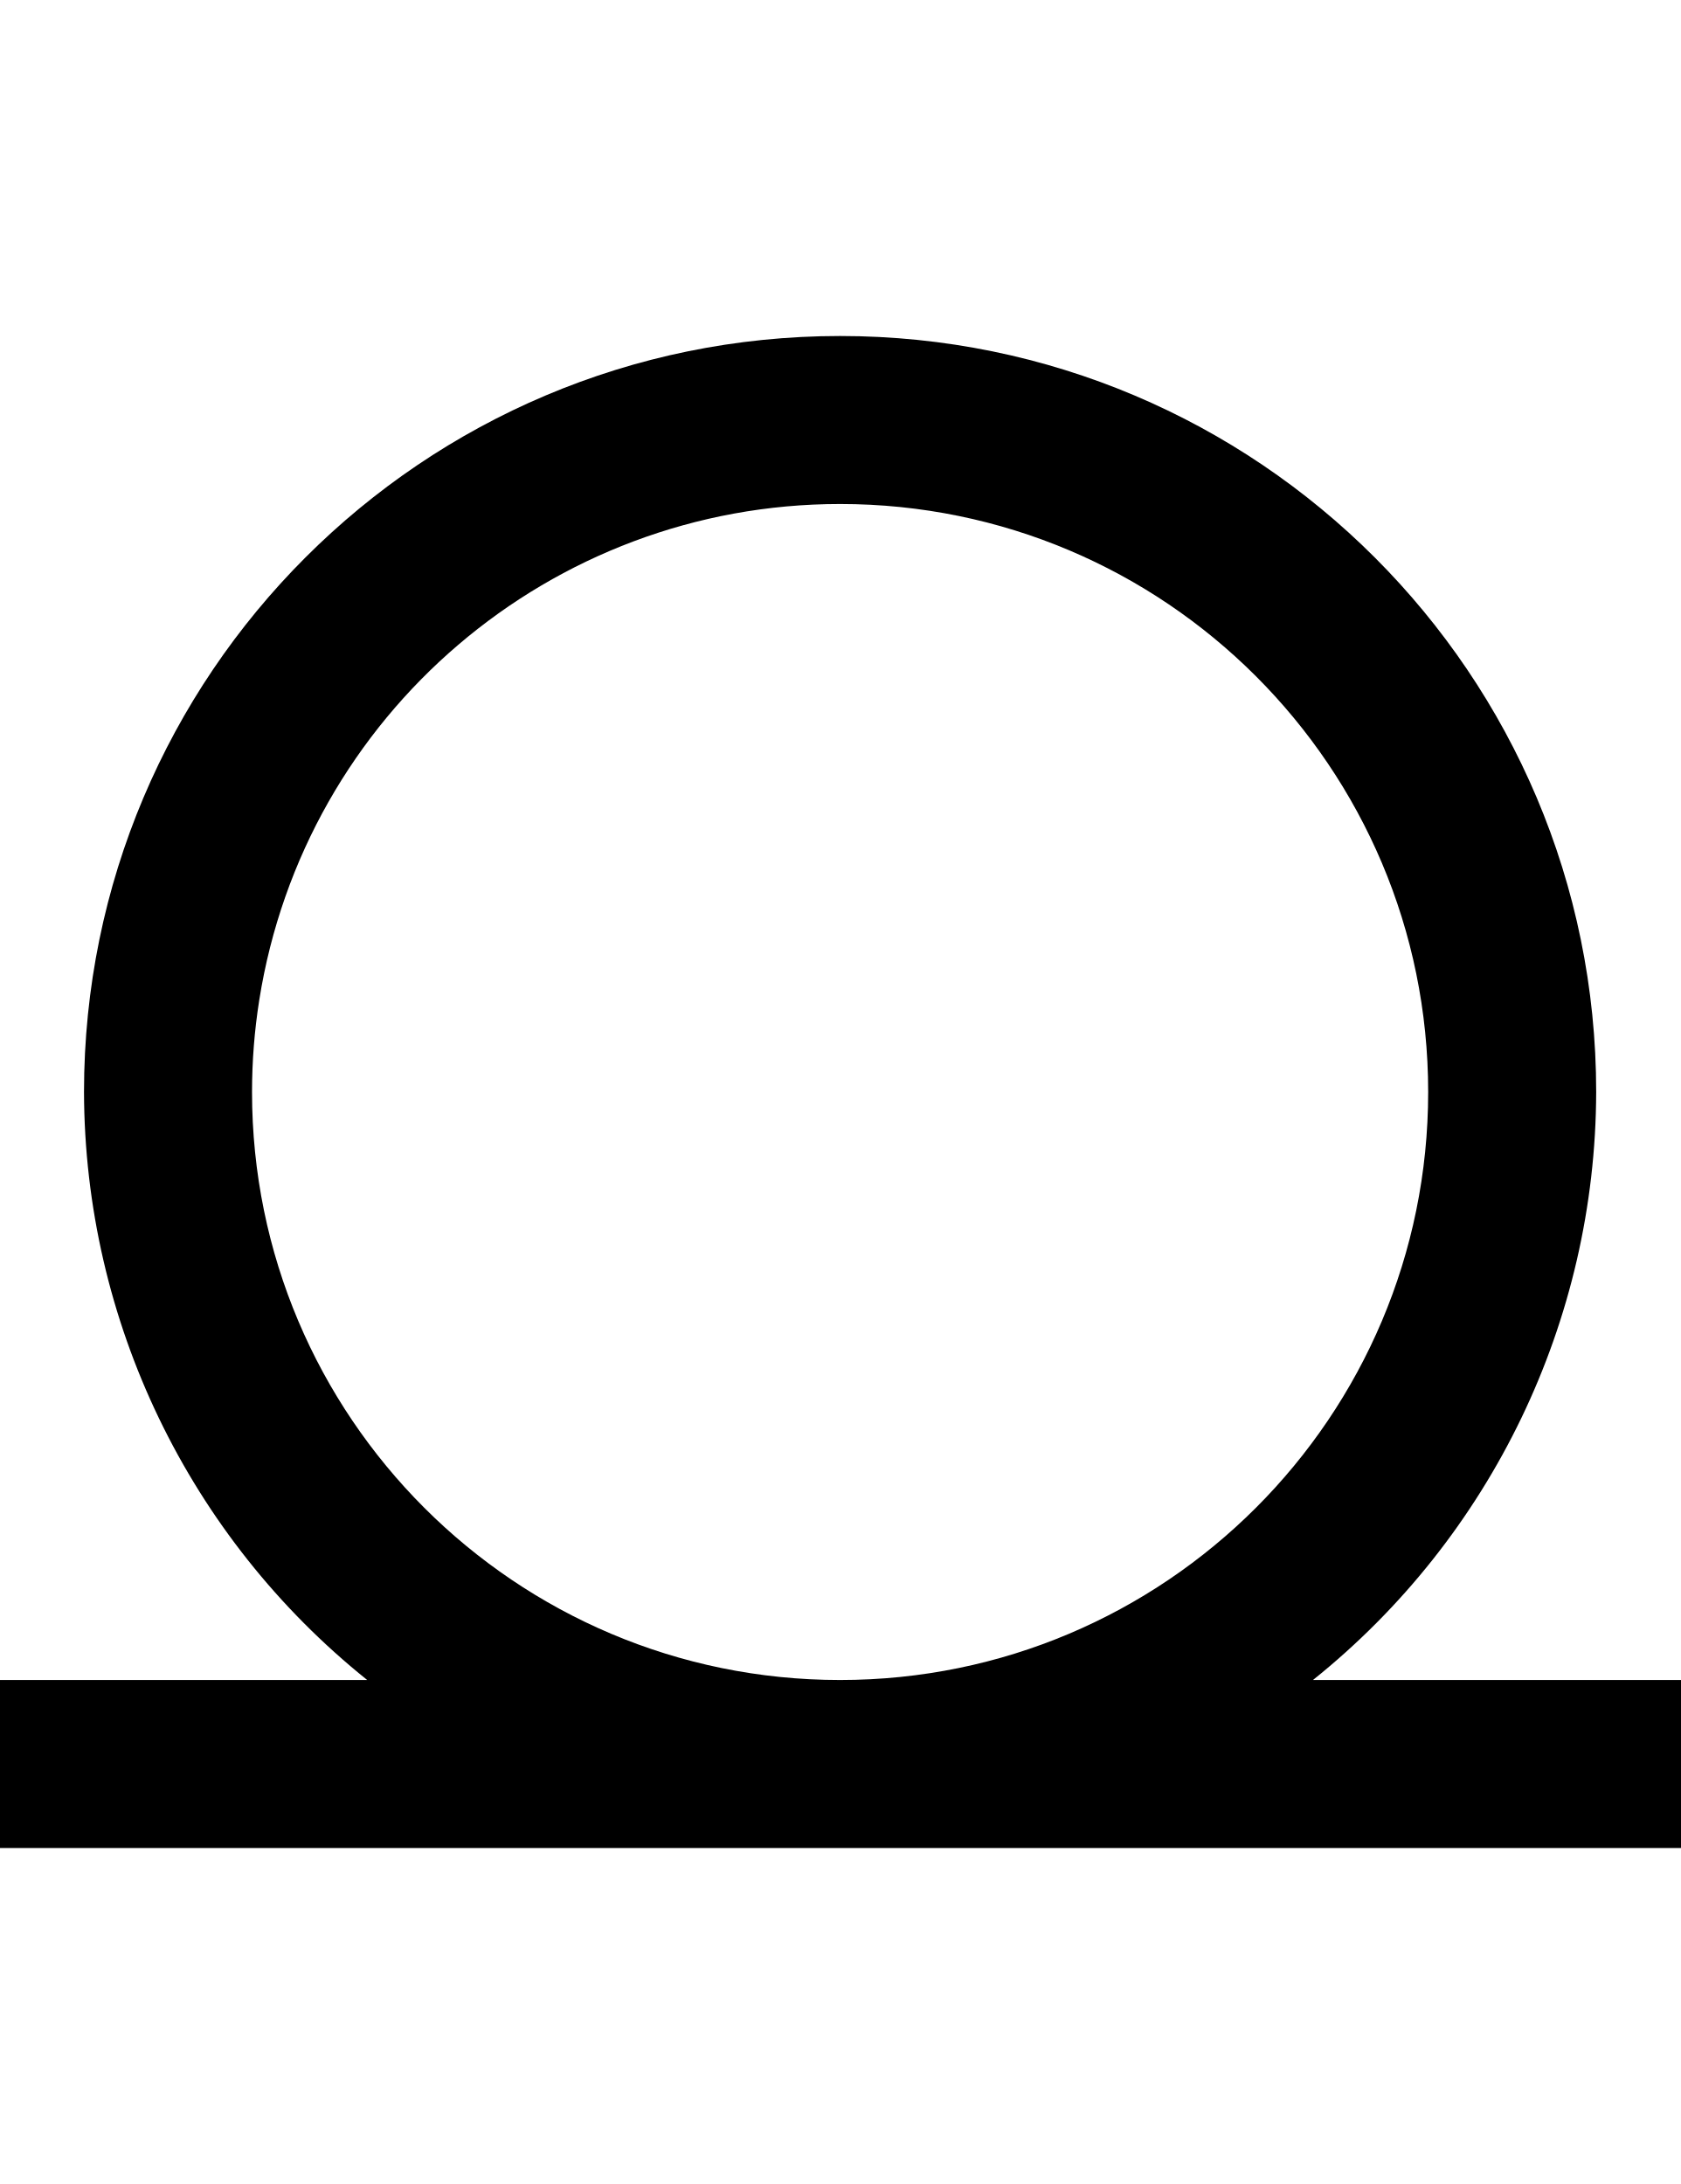
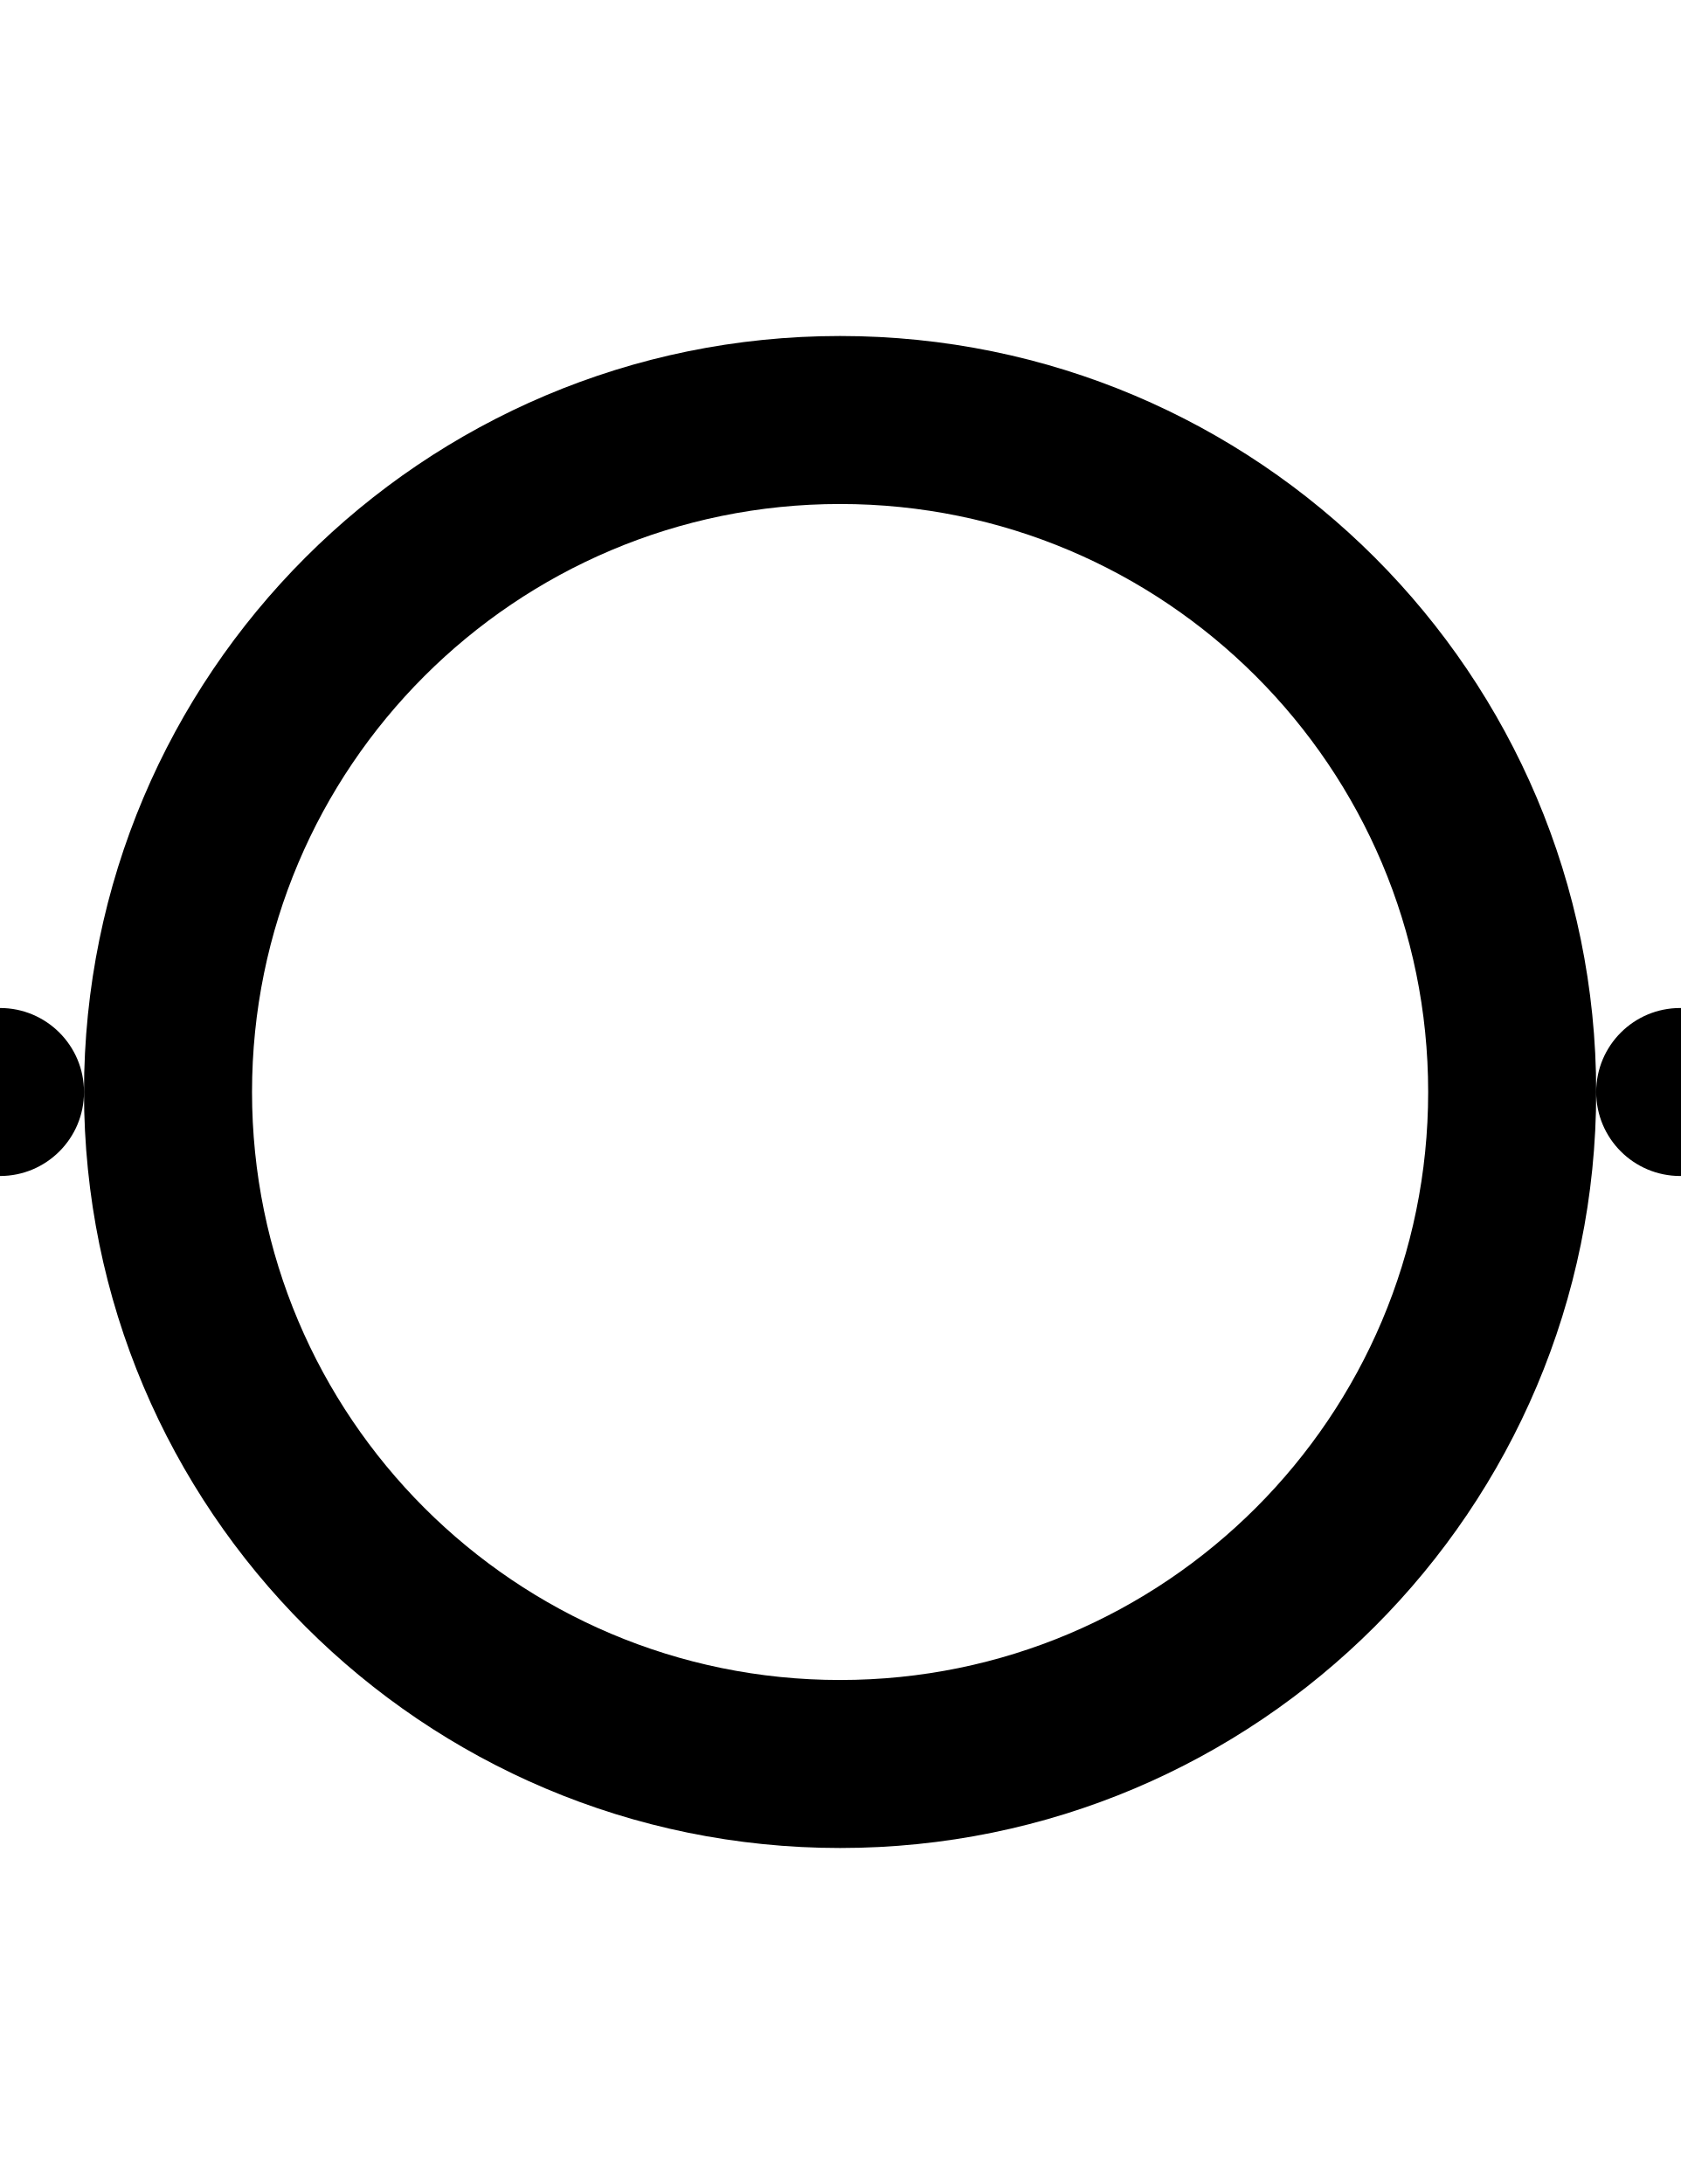
<svg xmlns="http://www.w3.org/2000/svg" width="500" height="650">
-   <path d="M 250 100 A 225 225 0 0 0 25 325 A 225 225 0 0 0 109.277 500 L 0 500 A 25 25 0 0 0 -25 525 A 25 25 0 0 0 0 550 L 500 550 A 25 25 0 0 0 525 525 A 25 25 0 0 0 500 500 L 390.723 500 A 225 225 0 0 0 475 325 A 225 225 0 0 0 250 100 z M 250 150 A 175 175 0 0 1 425 325 A 175 175 0 0 1 250 500 A 175 175 0 0 1 75 325 A 175 175 0 0 1 77.154 297.623 A 175 175 0 0 1 250 150 z " />
+   <path d="M 250 100 A 225 225 0 0 0 25 325 A 225 225 0 0 0 250 550 A 225 225 0 0 0 475 325 A 225 225 0 0 0 250 100 z M 250 150 A 175 175 0 0 1 425 325 A 175 175 0 0 1 250 500 A 175 175 0 0 1 75 325 A 175 175 0 0 1 250 150 z " />
+   <circle cx="000" cy="325" r="25" />
+   <circle cx="500" cy="325" r="25" />
</svg>
